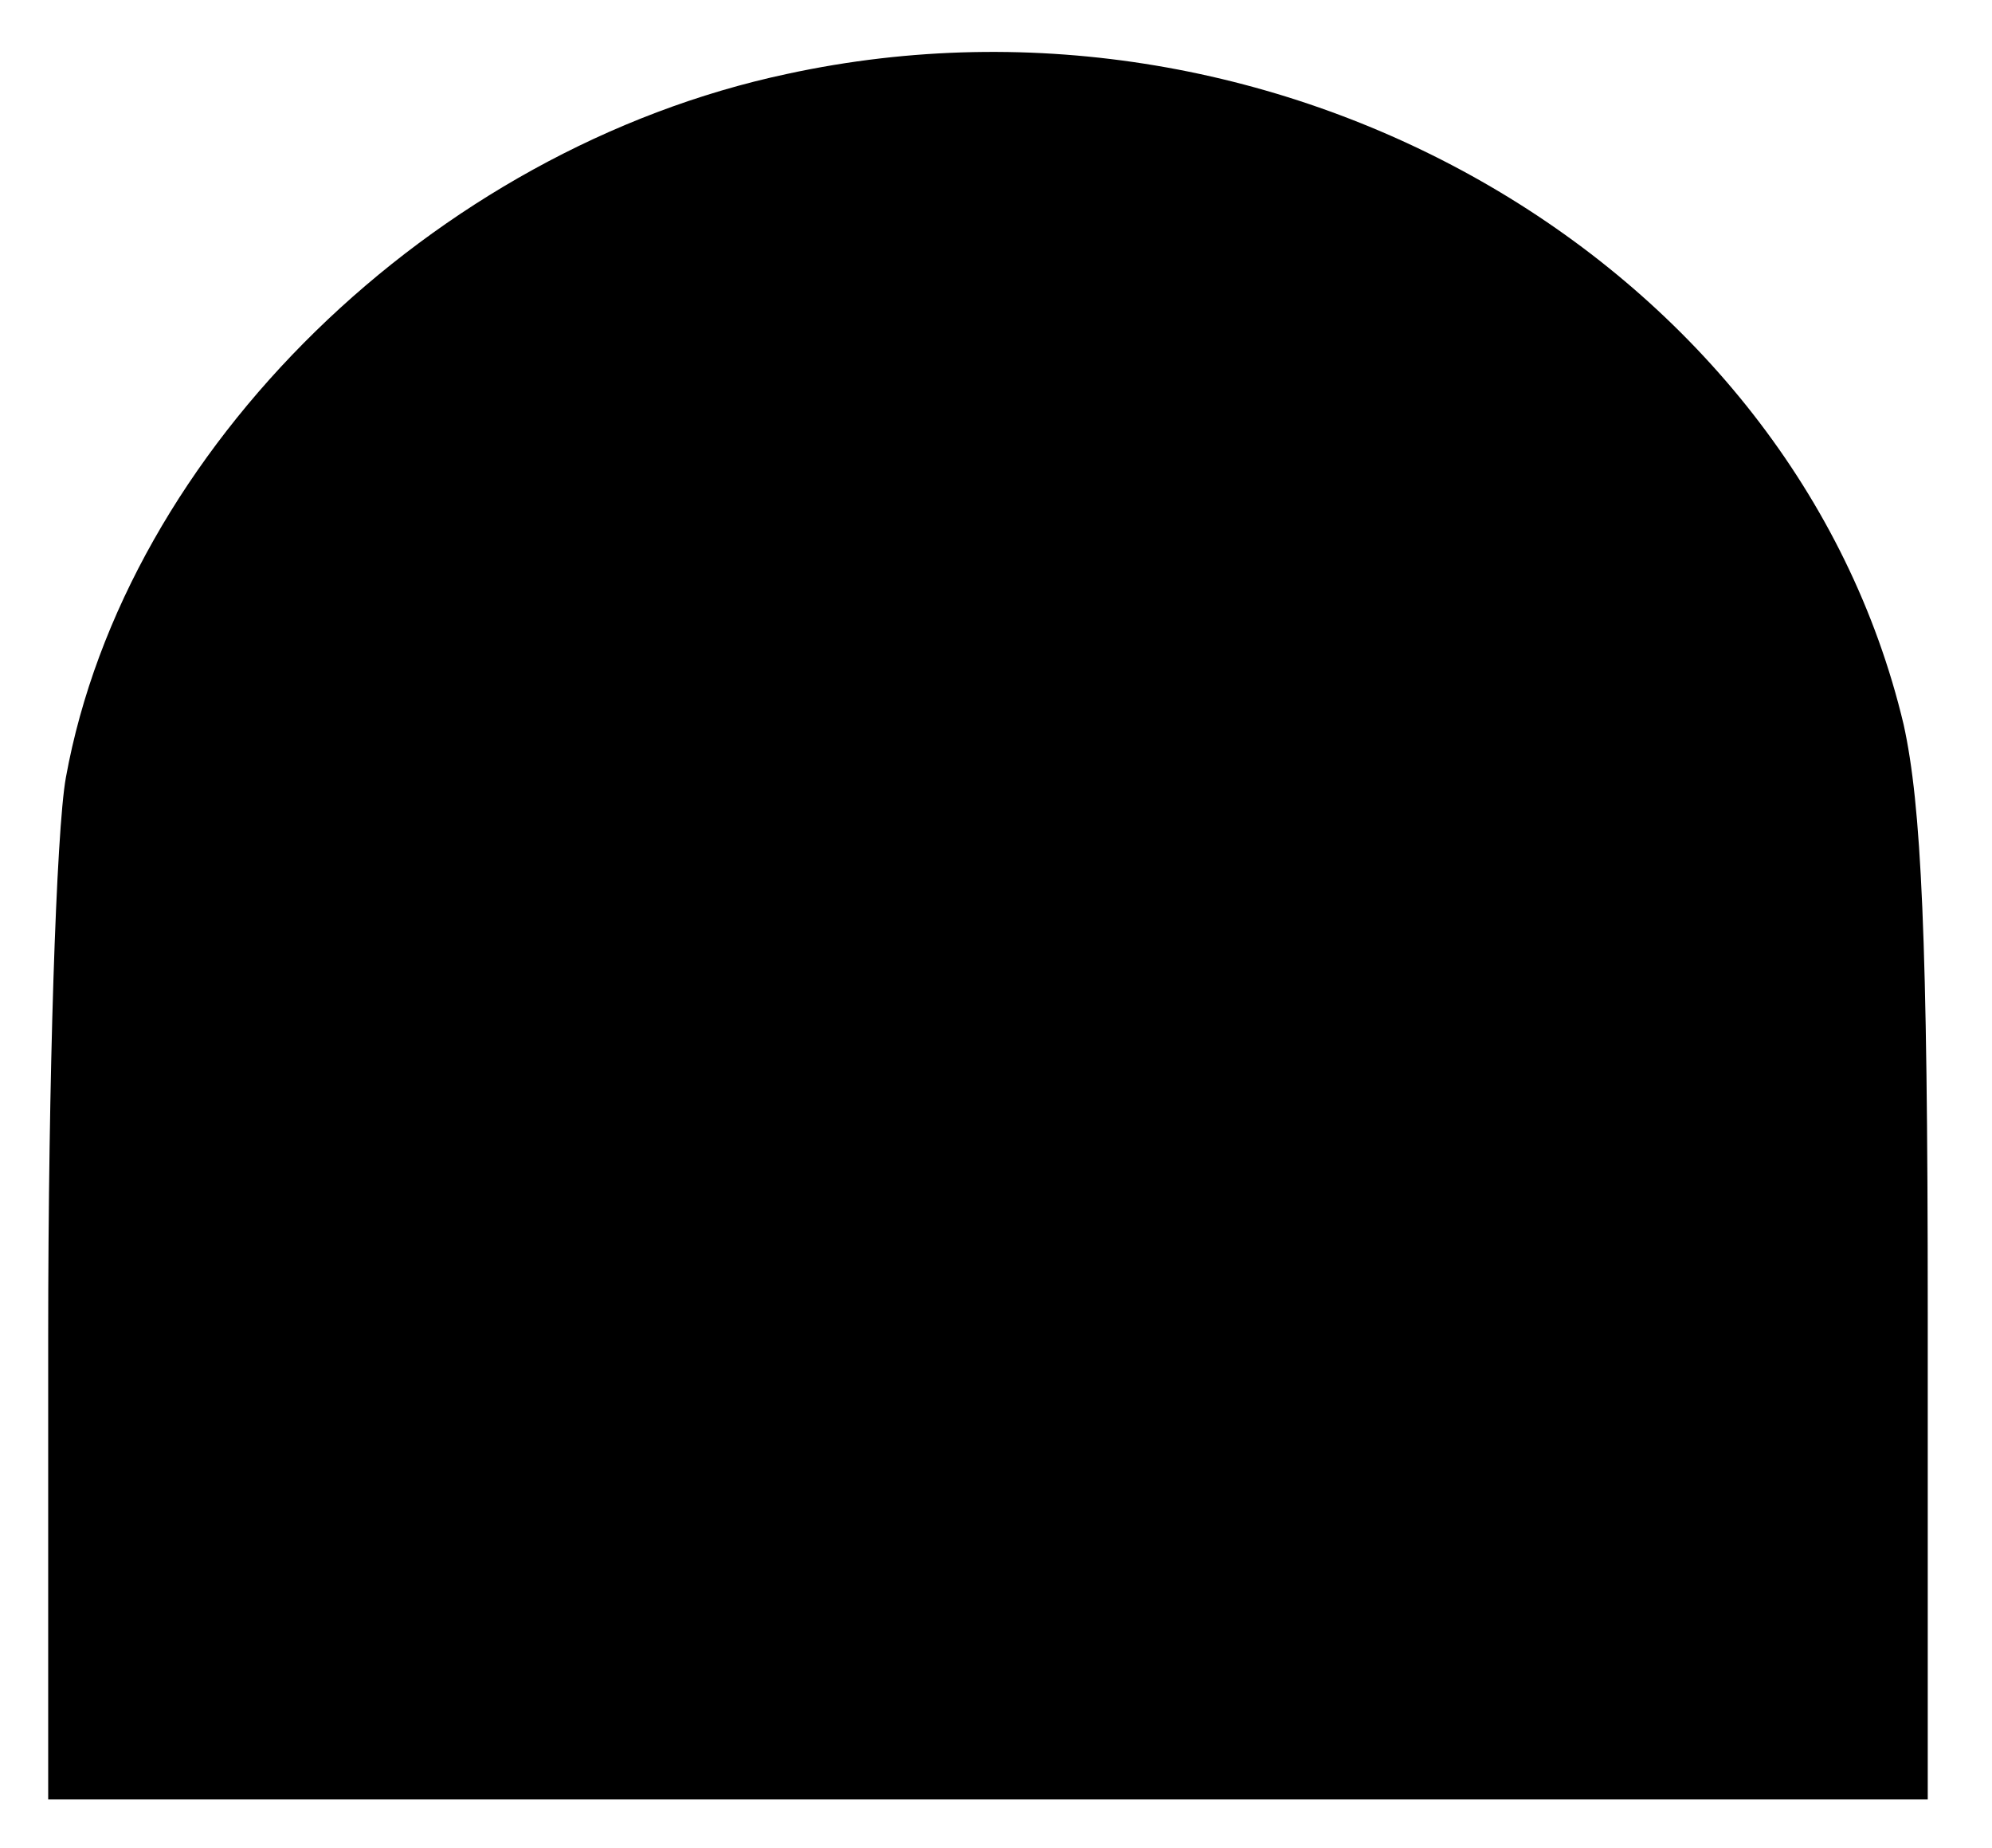
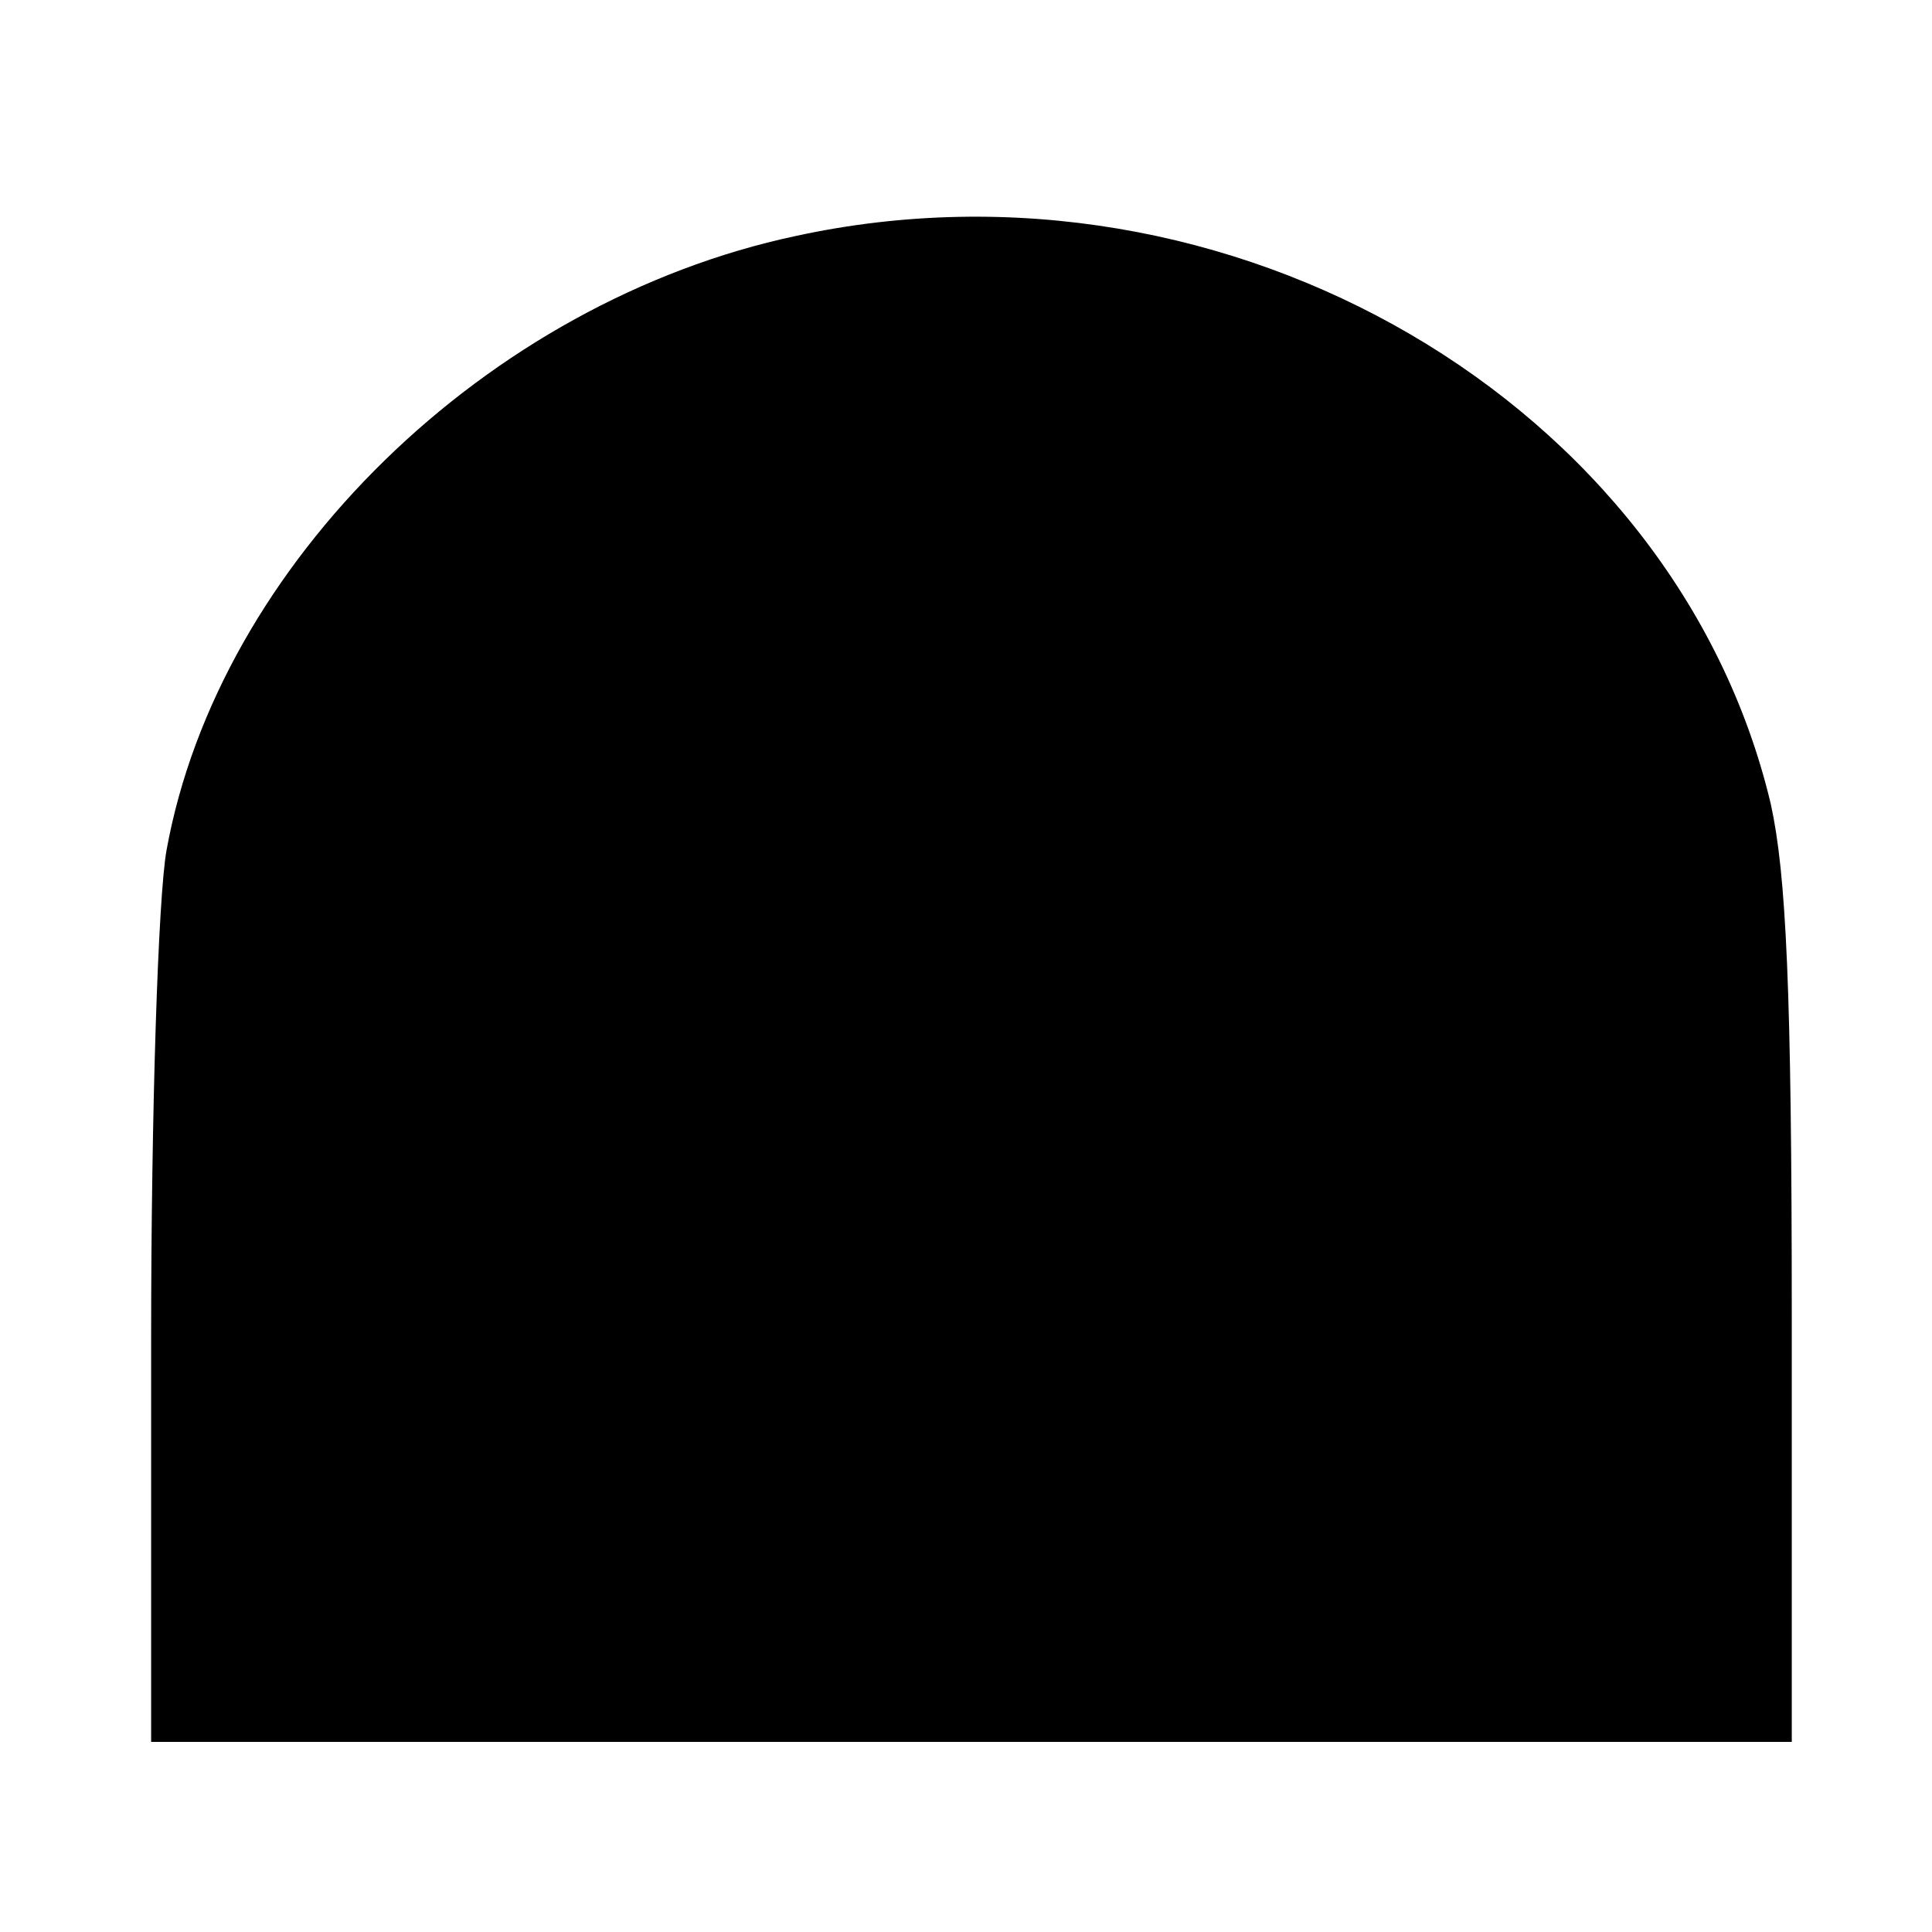
- <svg xmlns="http://www.w3.org/2000/svg" version="1.0" width="124pt" height="115pt" viewBox="0 0 124 115" preserveAspectRatio="xMidYMid meet">
-   <g transform="translate(0,115) scale(0.1,-0.1)" fill="#000000" stroke="none">
+ <svg xmlns="http://www.w3.org/2000/svg" version="1.0" width="150pt" height="150pt" viewBox="0 0 124 115" preserveAspectRatio="xMidYMid meet">
+   <g transform="translate(7,110) scale(0.09,-0.09)" fill="#000000" stroke="none">
    <path d="M490 1104 c-221 -47 -412 -234 -449 -438 -6 -33 -11 -187 -11 -348 l0 -288 585 0 585 0 0 303 c0 234 -4 316 -15 366 -68 286 -386 472 -695 405z" />
  </g>
</svg>
